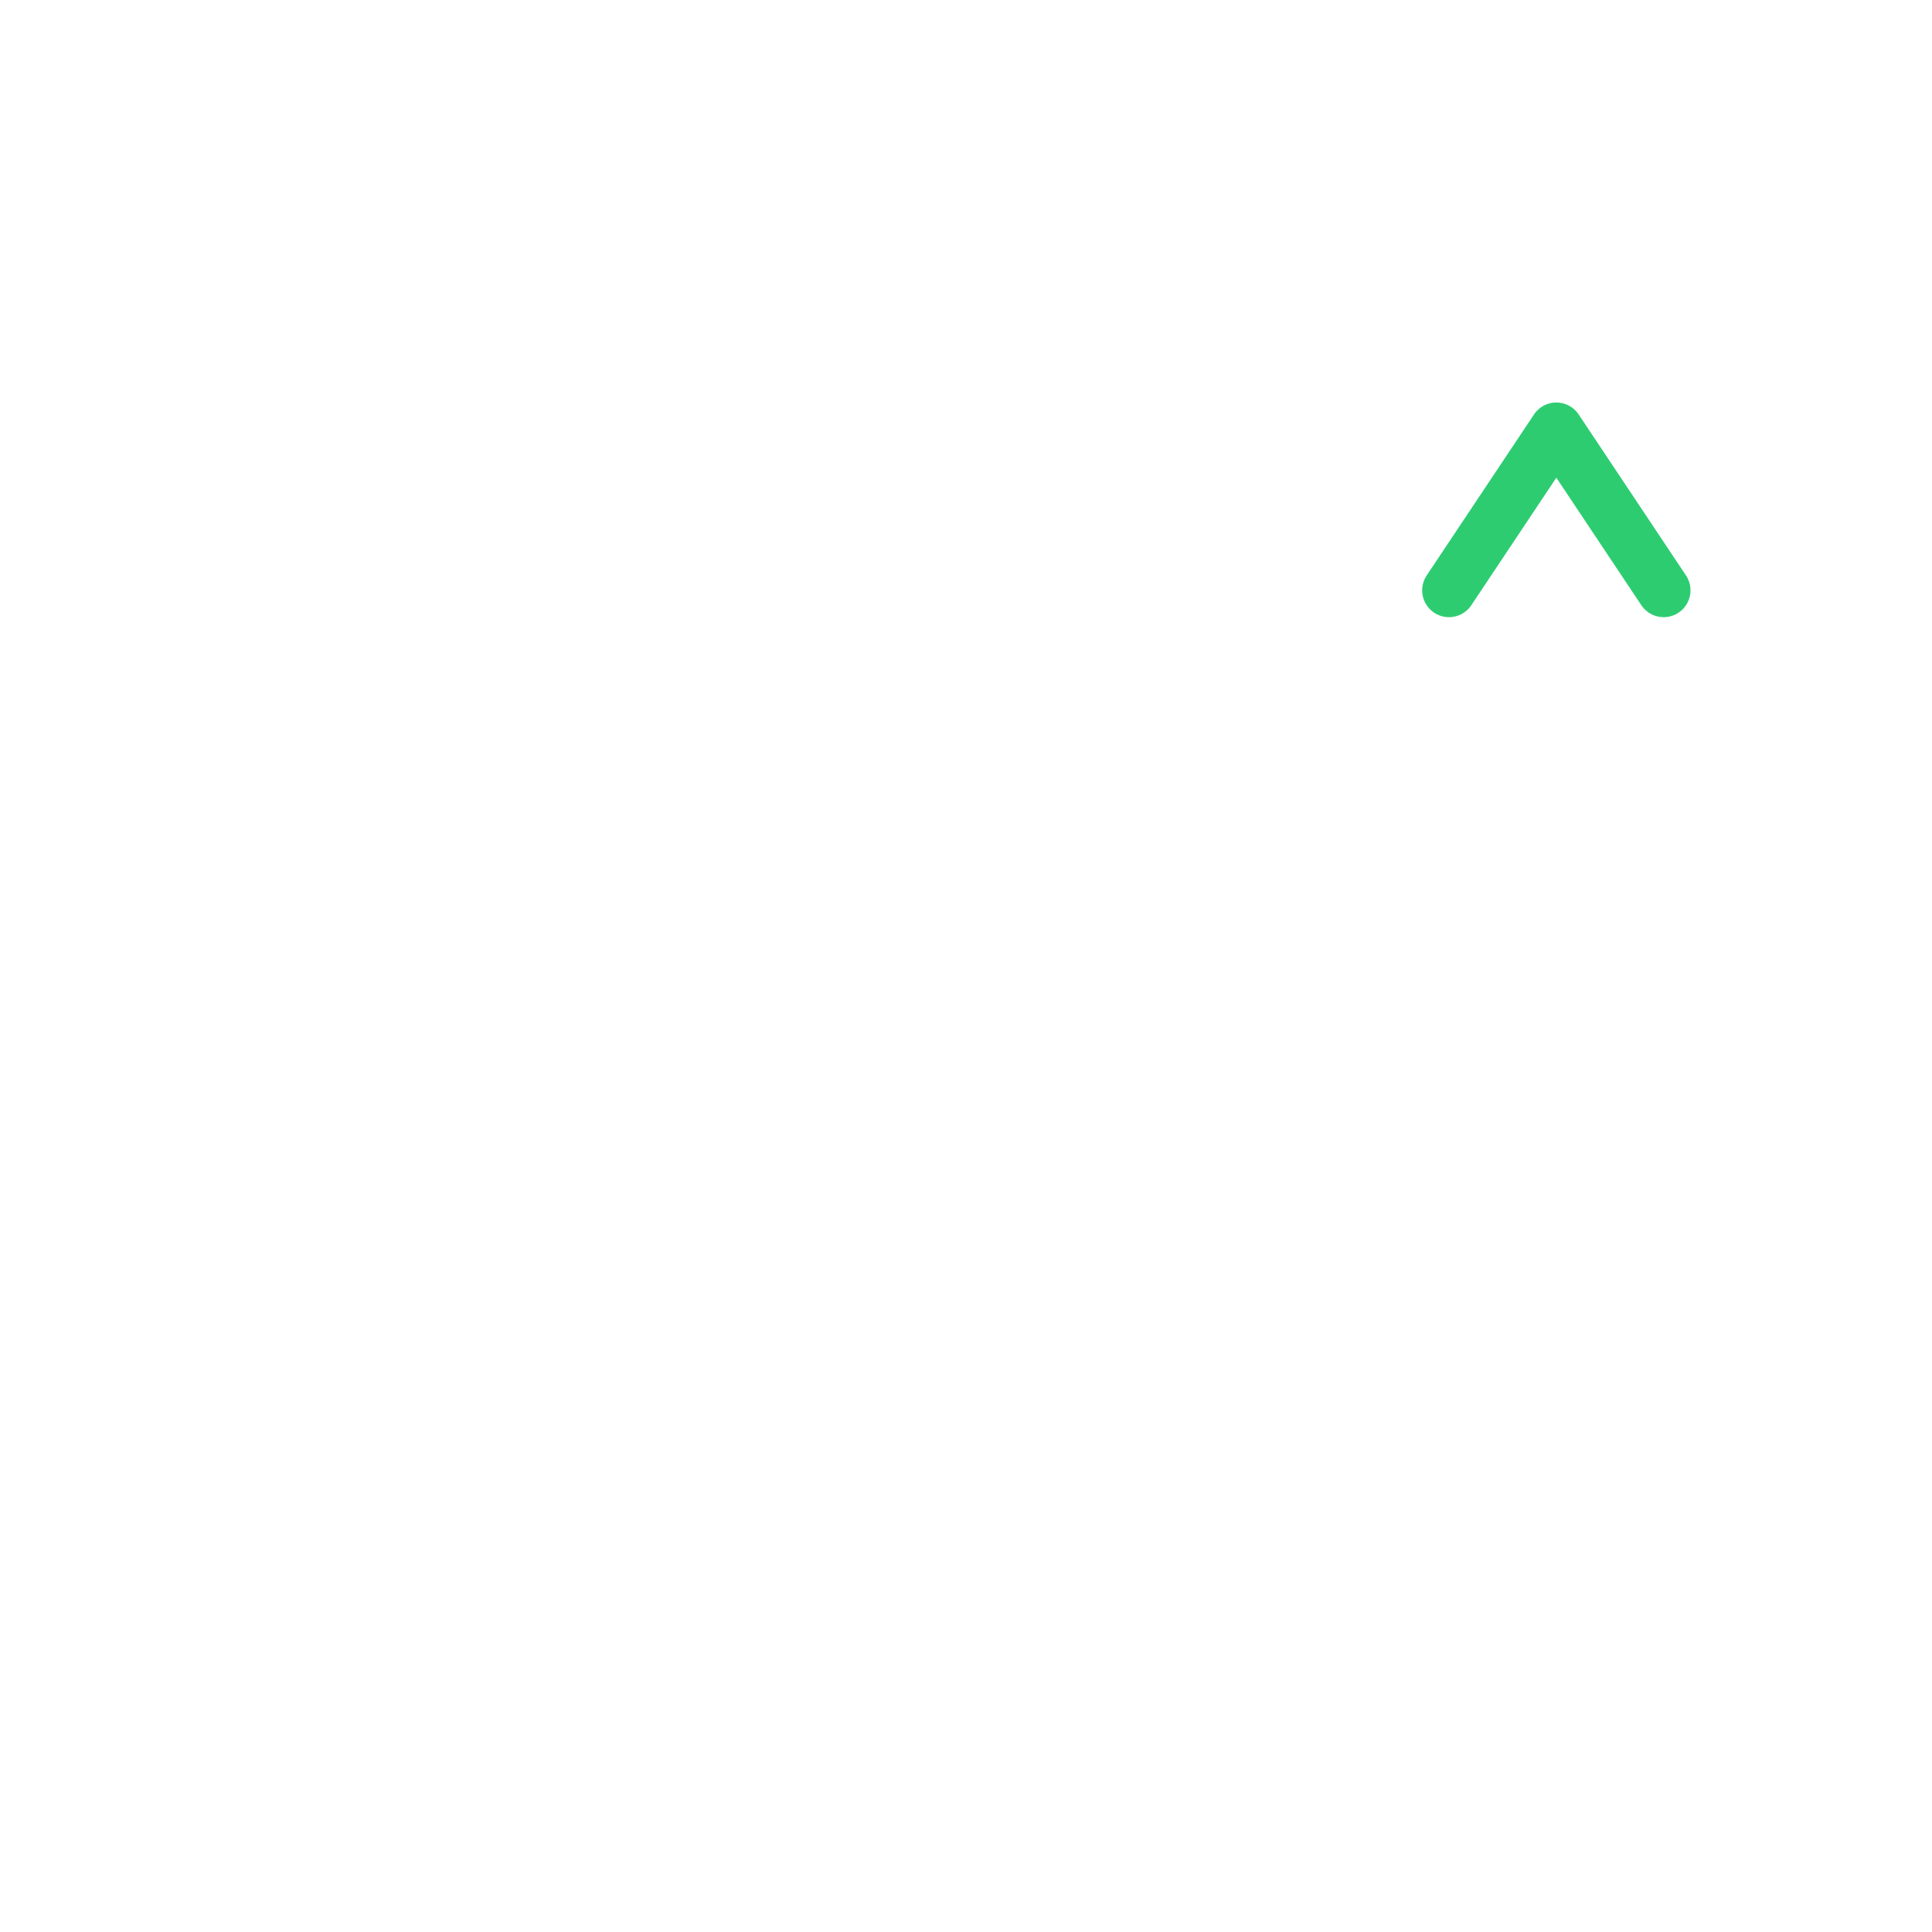
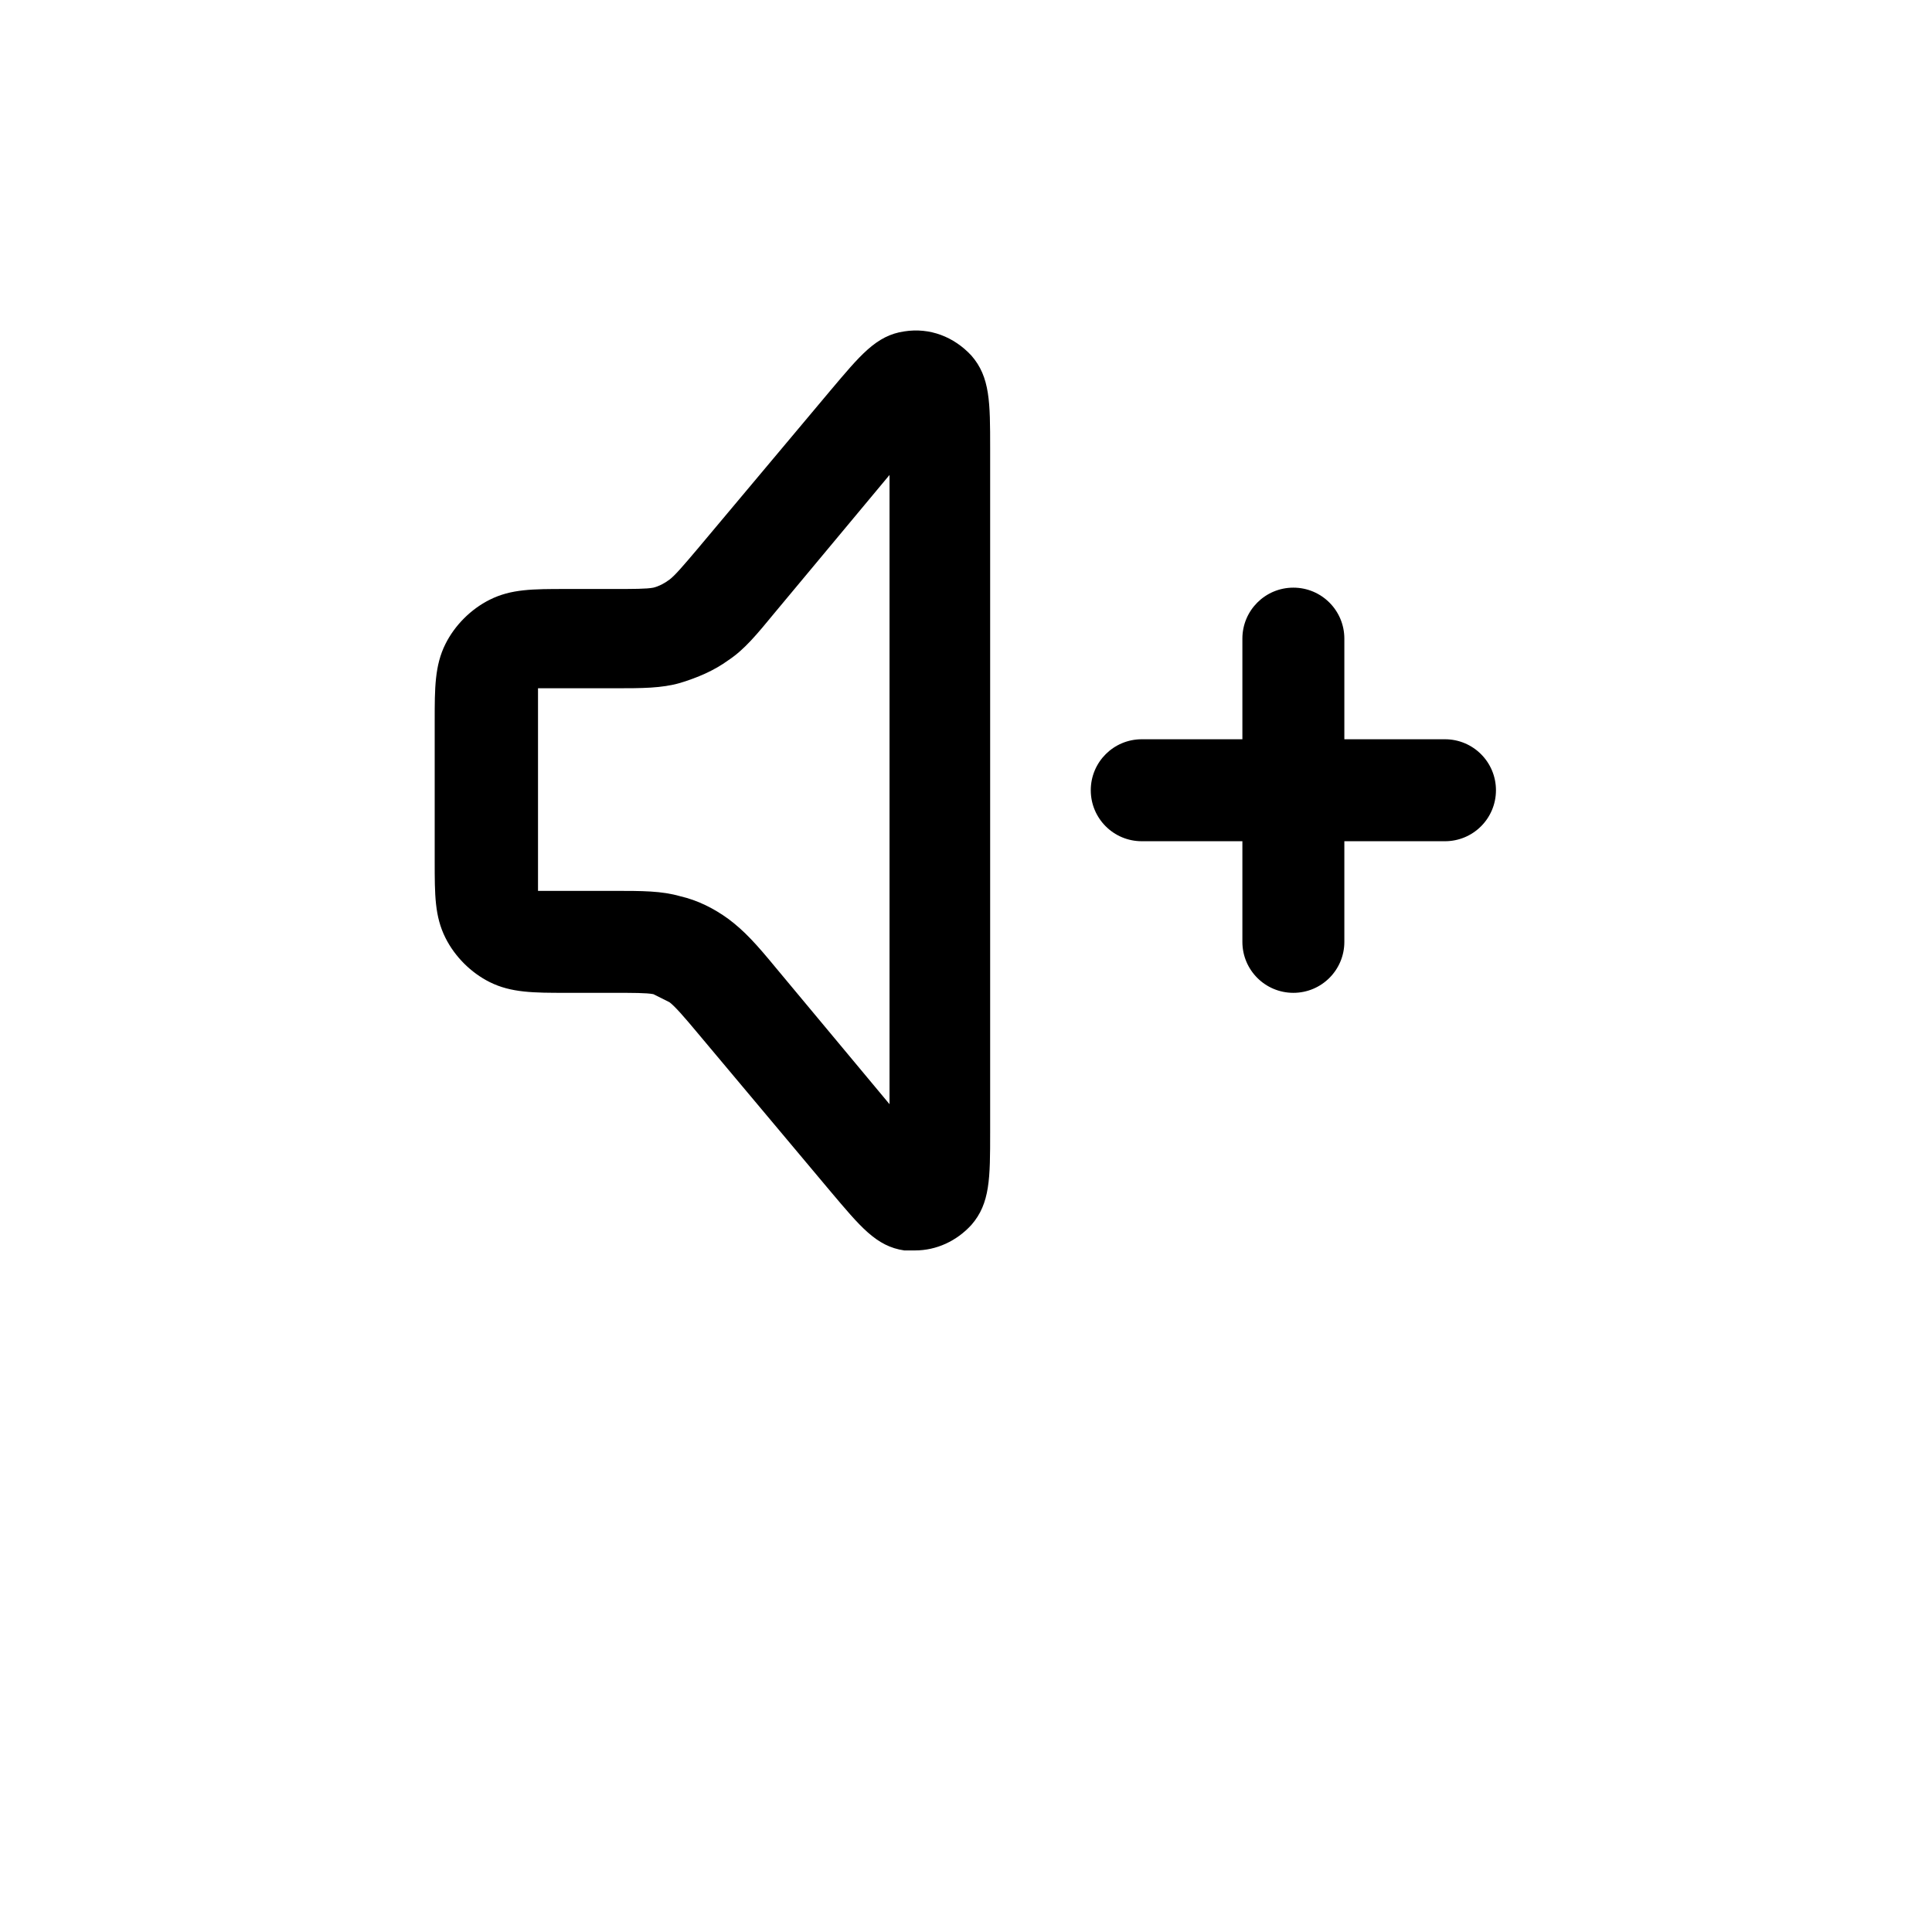
<svg xmlns="http://www.w3.org/2000/svg" viewBox="0 0 144 144">
-   <path d="M32 40v24h16l20 20V20L48 40h-16z" fill="none" stroke="{{graphic1Color}}" stroke-width="4" stroke-linejoin="round" />
-   <path d="M80 30a24 24 0 0 1 0 44" fill="none" stroke="{{graphic1Color}}" stroke-width="4" stroke-linecap="round" />
-   <path d="M88 20a36 36 0 0 1 0 64" fill="none" stroke="{{graphic1Color}}" stroke-width="3" stroke-linecap="round" />
-   <polyline points="108,44 116,32 124,44" fill="none" stroke="#2ecc71" stroke-width="4" stroke-linecap="round" stroke-linejoin="round" />
+   <path fill="{{graphic1Color}}" d="M68.2,93.2c-.3,0-.5,0-.8,0-2.1-.3-3.3-1.8-5.5-4.4l-9.9-11.8c-1-1.2-1.7-2-2.1-2.3-.4-.2-.8-.4-1.2-.6-.5-.1-1.5-.1-3.1-.1h-3.4c-2.4,0-4.1,0-5.7-.8-1.4-.7-2.6-1.9-3.3-3.3-.8-1.6-.8-3.2-.8-5.7v-10.5c0-2.4,0-4.1.8-5.7.7-1.4,1.9-2.6,3.3-3.3,1.6-.8,3.2-.8,5.7-.8h3.4c1.6,0,2.6,0,3.1-.1.4-.1.8-.3,1.2-.6.4-.3,1-1,2.1-2.3l9.9-11.8c2.2-2.6,3.4-4.1,5.5-4.4,1.9-.3,3.7.4,5,1.8,1.4,1.6,1.4,3.5,1.4,6.9v51c0,3.4,0,5.3-1.4,6.9-1.1,1.2-2.6,1.9-4.2,1.9h0ZM69.6,86.1h0ZM40.1,66.4c.5,0,1.3,0,2.2,0h3.4c2.2,0,3.6,0,5,.4,1.3.3,2.5.9,3.6,1.7,1.2.9,2.1,1.9,3.5,3.6l8.5,10.2v-46.9l-8.5,10.2c-1.4,1.7-2.3,2.8-3.5,3.6-1.1.8-2.3,1.3-3.6,1.7-1.4.4-2.8.4-5,.4h-3.4c-.9,0-1.8,0-2.2,0,0,.5,0,1.3,0,2.2v10.5c0,.9,0,1.8,0,2.2ZM69.6,31.8h0ZM96.4,74c-2.1,0-3.8-1.7-3.8-3.8v-7.5h-7.5c-2.1,0-3.8-1.7-3.8-3.8s1.7-3.8,3.8-3.8h7.5v-7.5c0-2.1,1.7-3.8,3.8-3.8s3.8,1.7,3.8,3.8v7.5h7.5c2.1,0,3.8,1.7,3.8,3.8s-1.7,3.8-3.8,3.8h-7.5v7.5c0,2.1-1.7,3.8-3.8,3.8Z" />
</svg>
